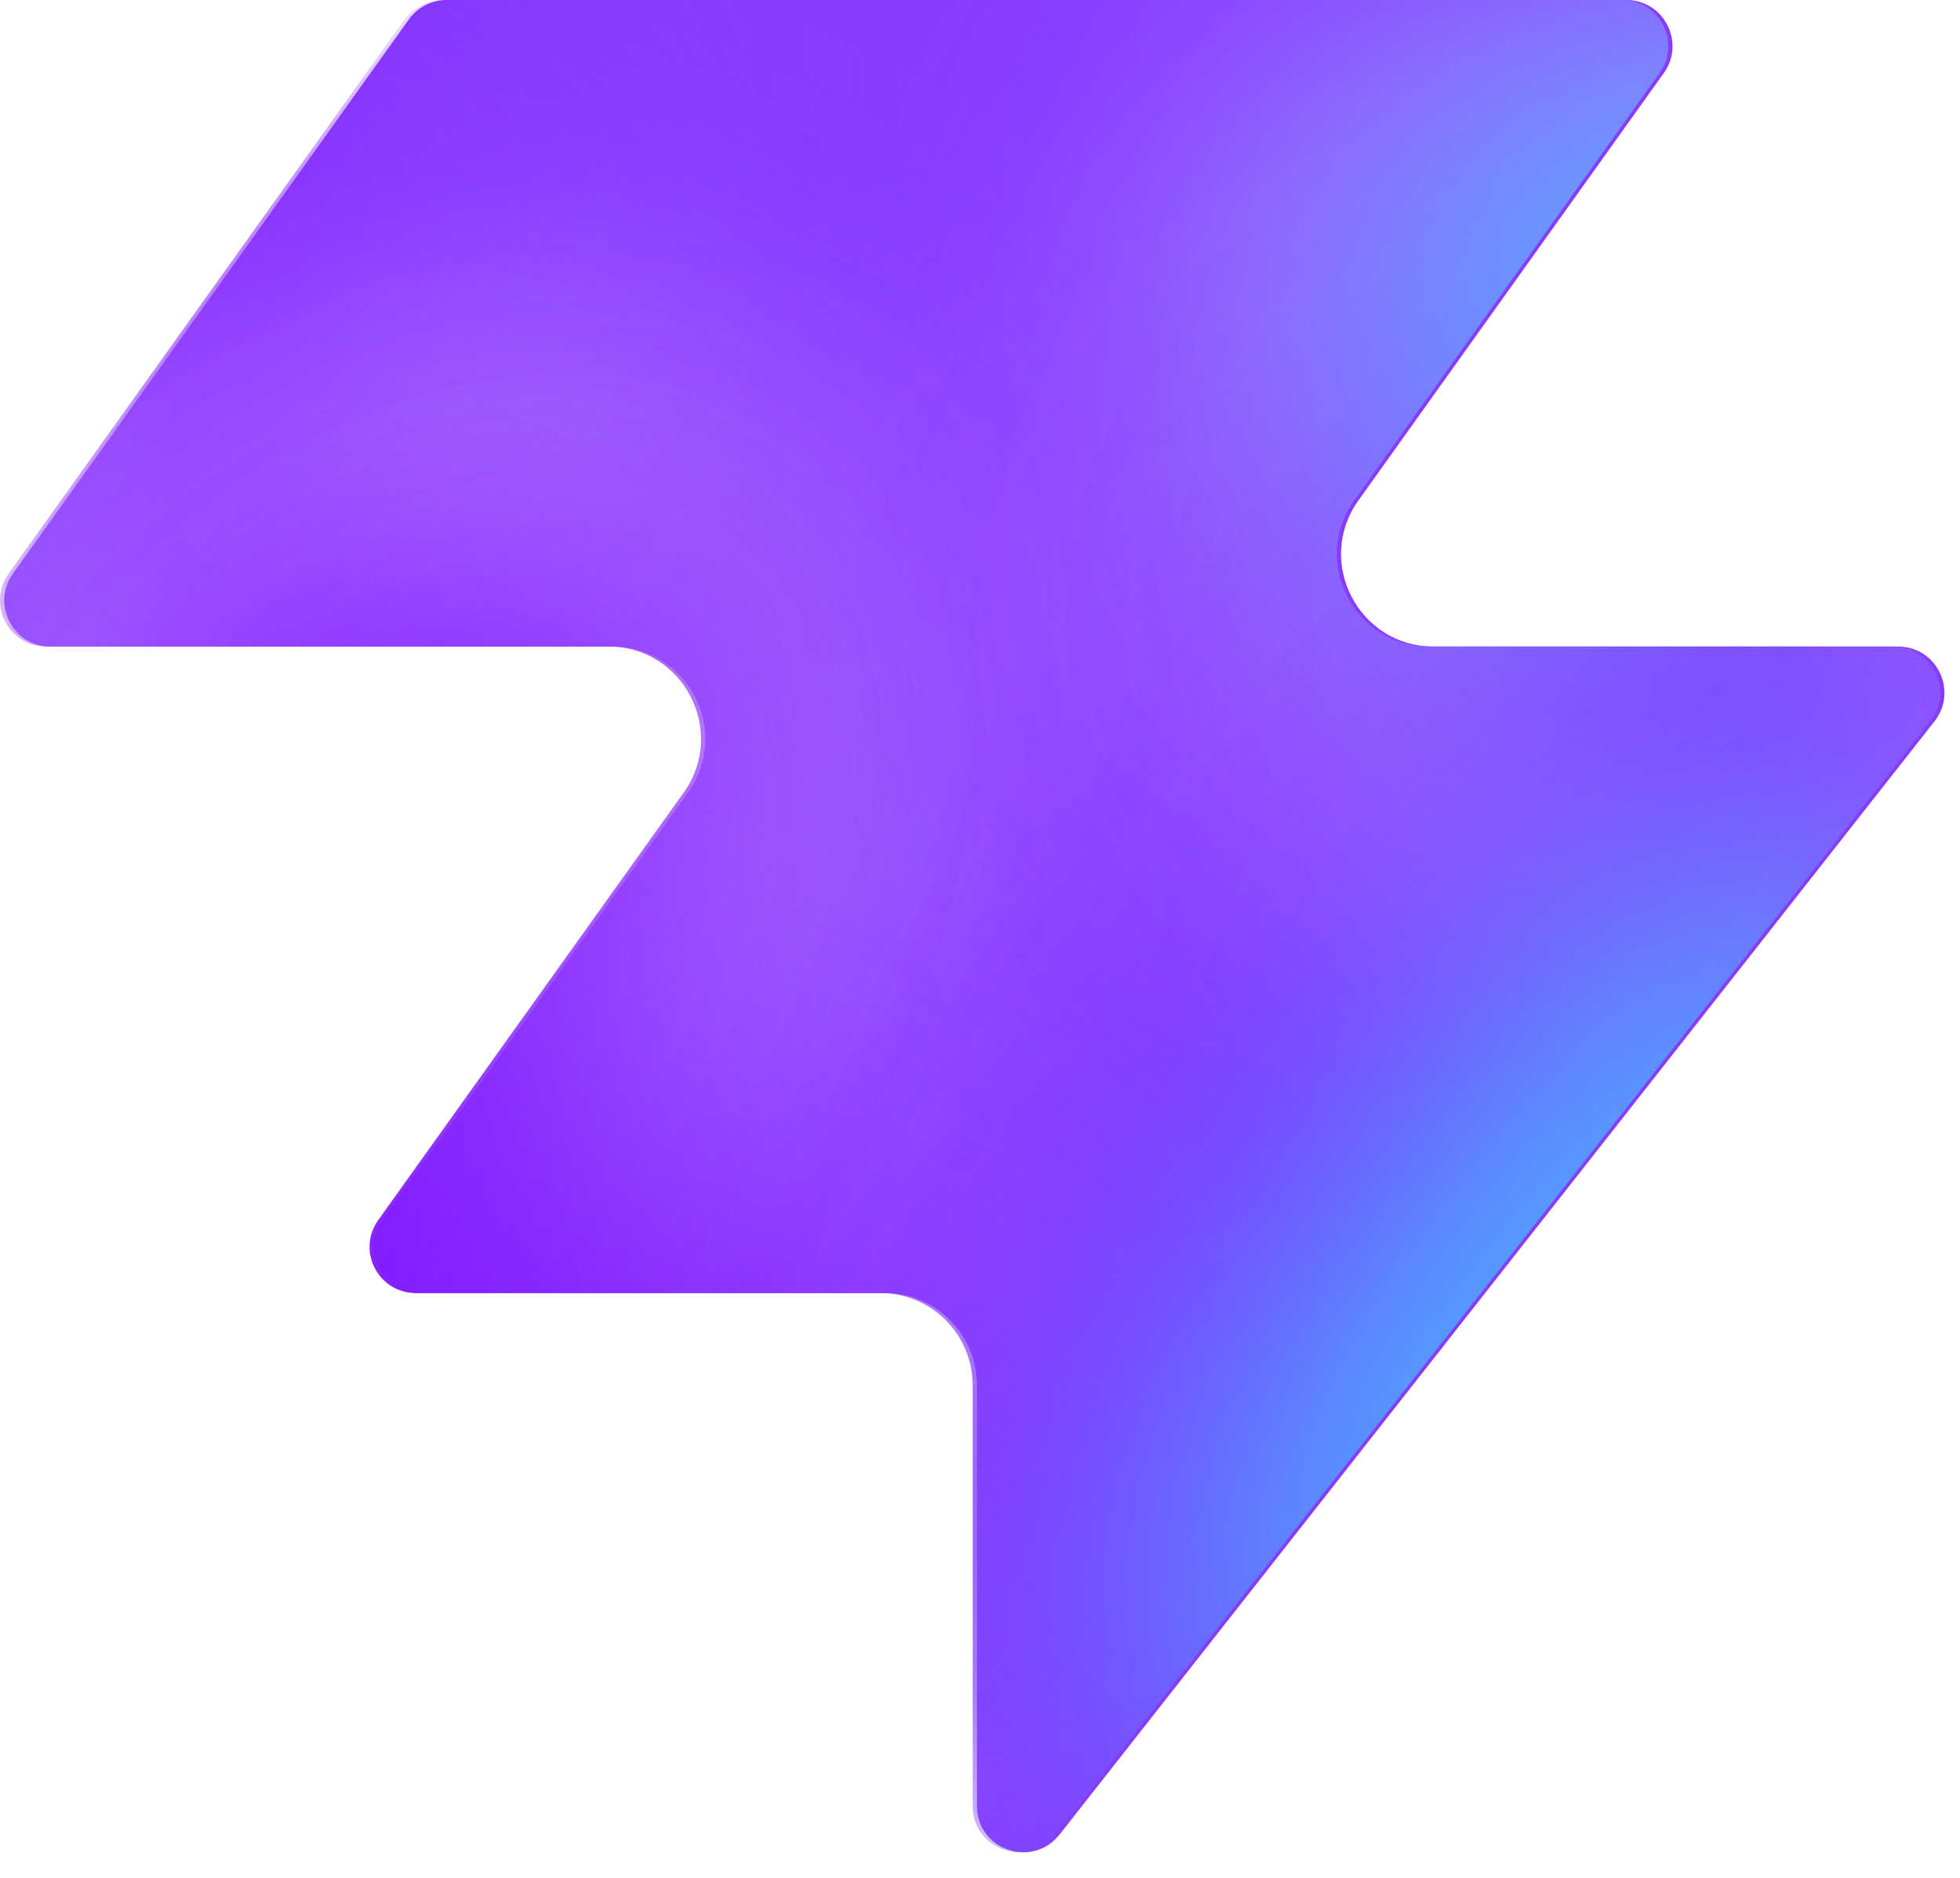
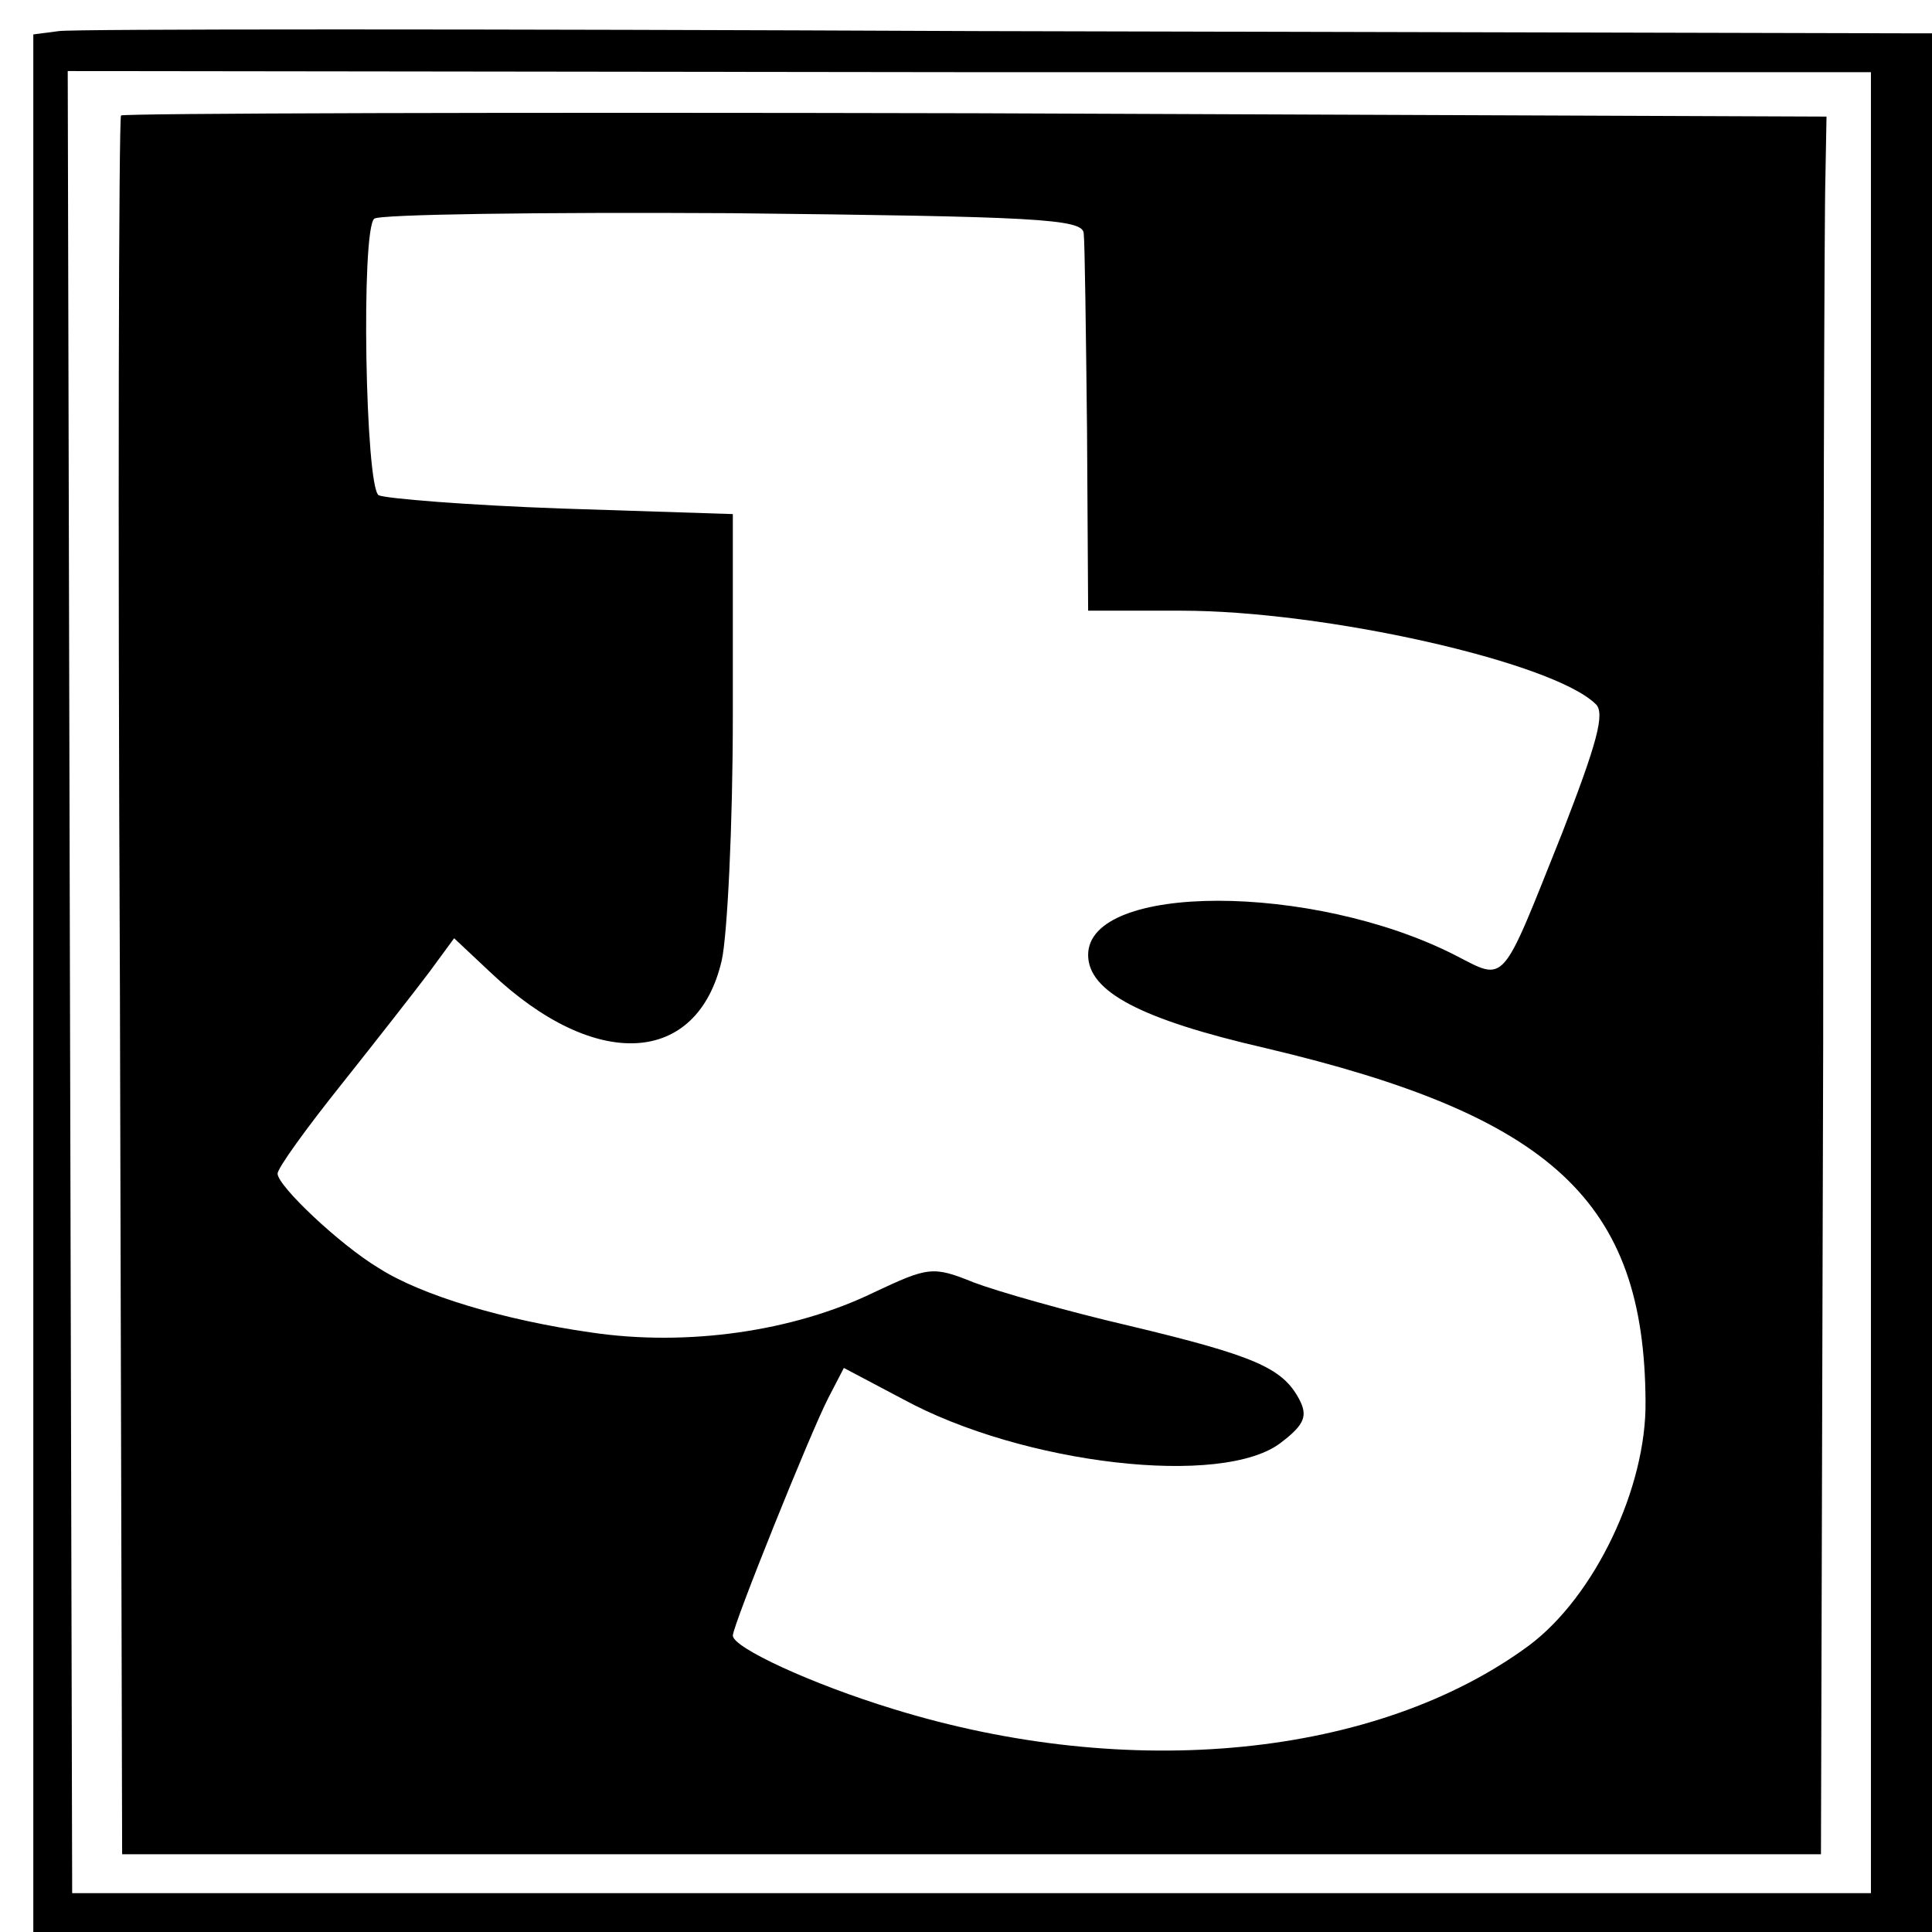
- <svg xmlns="http://www.w3.org/2000/svg" width="48" height="46" fill="none" viewBox="0 0 48 46">
-   <path fill="#863bff" d="M25.946 44.938c-.664.845-2.021.375-2.021-.698V33.937a2.26 2.26 0 0 0-2.262-2.262H10.287c-.92 0-1.456-1.04-.92-1.788l7.48-10.471c1.07-1.497 0-3.578-1.842-3.578H1.237c-.92 0-1.456-1.04-.92-1.788L10.013.474c.214-.297.556-.474.92-.474h28.894c.92 0 1.456 1.04.92 1.788l-7.48 10.471c-1.07 1.498 0 3.579 1.842 3.579h11.377c.943 0 1.473 1.088.89 1.83L25.947 44.94z" style="fill:#863bff;fill:color(display-p3 .525 .23 1);fill-opacity:1" />
-   <mask id="a" width="48" height="46" x="0" y="0" maskUnits="userSpaceOnUse" style="mask-type:alpha">
-     <path fill="#000" d="M25.842 44.938c-.664.844-2.021.375-2.021-.698V33.937a2.26 2.26 0 0 0-2.262-2.262H10.183c-.92 0-1.456-1.04-.92-1.788l7.48-10.471c1.07-1.498 0-3.579-1.842-3.579H1.133c-.92 0-1.456-1.04-.92-1.787L9.91.473c.214-.297.556-.474.92-.474h28.894c.92 0 1.456 1.04.92 1.788l-7.48 10.471c-1.07 1.498 0 3.578 1.842 3.578h11.377c.943 0 1.473 1.088.89 1.832L25.843 44.94z" style="fill:#000;fill-opacity:1" />
-   </mask>
-   <g mask="url(#a)">
-     <g filter="url(#b)">
-       <ellipse cx="5.508" cy="14.704" fill="#ede6ff" rx="5.508" ry="14.704" style="fill:#ede6ff;fill:color(display-p3 .927 .903 1);fill-opacity:1" transform="matrix(.00324 1 1 -.00324 -4.47 31.516)" />
-     </g>
-     <g filter="url(#c)">
-       <ellipse cx="10.399" cy="29.851" fill="#ede6ff" rx="10.399" ry="29.851" style="fill:#ede6ff;fill:color(display-p3 .927 .903 1);fill-opacity:1" transform="matrix(.00324 1 1 -.00324 -39.328 7.883)" />
-     </g>
-     <g filter="url(#d)">
-       <ellipse cx="5.508" cy="30.487" fill="#7e14ff" rx="5.508" ry="30.487" style="fill:#7e14ff;fill:color(display-p3 .492 .077 1);fill-opacity:1" transform="rotate(89.814 -25.913 -14.639)scale(1 -1)" />
-     </g>
-     <g filter="url(#e)">
-       <ellipse cx="5.508" cy="30.599" fill="#7e14ff" rx="5.508" ry="30.599" style="fill:#7e14ff;fill:color(display-p3 .492 .077 1);fill-opacity:1" transform="rotate(89.814 -32.644 -3.334)scale(1 -1)" />
-     </g>
-     <g filter="url(#f)">
-       <ellipse cx="5.508" cy="30.599" fill="#7e14ff" rx="5.508" ry="30.599" style="fill:#7e14ff;fill:color(display-p3 .492 .077 1);fill-opacity:1" transform="matrix(.00324 1 1 -.00324 -34.34 30.47)" />
-     </g>
-     <g filter="url(#g)">
-       <ellipse cx="14.072" cy="22.078" fill="#ede6ff" rx="14.072" ry="22.078" style="fill:#ede6ff;fill:color(display-p3 .927 .903 1);fill-opacity:1" transform="rotate(93.35 24.506 48.493)scale(-1 1)" />
-     </g>
-     <g filter="url(#h)">
-       <ellipse cx="3.47" cy="21.501" fill="#7e14ff" rx="3.47" ry="21.501" style="fill:#7e14ff;fill:color(display-p3 .492 .077 1);fill-opacity:1" transform="rotate(89.009 28.708 47.59)scale(-1 1)" />
-     </g>
-     <g filter="url(#i)">
-       <ellipse cx="3.47" cy="21.501" fill="#7e14ff" rx="3.47" ry="21.501" style="fill:#7e14ff;fill:color(display-p3 .492 .077 1);fill-opacity:1" transform="rotate(89.009 28.708 47.59)scale(-1 1)" />
-     </g>
-     <g filter="url(#j)">
-       <ellipse cx=".387" cy="8.972" fill="#7e14ff" rx="4.407" ry="29.108" style="fill:#7e14ff;fill:color(display-p3 .492 .077 1);fill-opacity:1" transform="rotate(39.51 .387 8.972)" />
-     </g>
-     <g filter="url(#k)">
-       <ellipse cx="47.523" cy="-6.092" fill="#7e14ff" rx="4.407" ry="29.108" style="fill:#7e14ff;fill:color(display-p3 .492 .077 1);fill-opacity:1" transform="rotate(37.892 47.523 -6.092)" />
-     </g>
-     <g filter="url(#l)">
-       <ellipse cx="41.412" cy="6.333" fill="#47bfff" rx="5.971" ry="9.665" style="fill:#47bfff;fill:color(display-p3 .28 .748 1);fill-opacity:1" transform="rotate(37.892 41.412 6.333)" />
-     </g>
-     <g filter="url(#m)">
-       <ellipse cx="-1.879" cy="38.332" fill="#7e14ff" rx="4.407" ry="29.108" style="fill:#7e14ff;fill:color(display-p3 .492 .077 1);fill-opacity:1" transform="rotate(37.892 -1.88 38.332)" />
-     </g>
-     <g filter="url(#n)">
-       <ellipse cx="-1.879" cy="38.332" fill="#7e14ff" rx="4.407" ry="29.108" style="fill:#7e14ff;fill:color(display-p3 .492 .077 1);fill-opacity:1" transform="rotate(37.892 -1.88 38.332)" />
-     </g>
-     <g filter="url(#o)">
-       <ellipse cx="35.651" cy="29.907" fill="#7e14ff" rx="4.407" ry="29.108" style="fill:#7e14ff;fill:color(display-p3 .492 .077 1);fill-opacity:1" transform="rotate(37.892 35.651 29.907)" />
-     </g>
-     <g filter="url(#p)">
-       <ellipse cx="38.418" cy="32.4" fill="#47bfff" rx="5.971" ry="15.297" style="fill:#47bfff;fill:color(display-p3 .28 .748 1);fill-opacity:1" transform="rotate(37.892 38.418 32.4)" />
-     </g>
+ <svg xmlns="http://www.w3.org/2000/svg" version="1.0" width="174pt" height="174pt" viewBox="0 0 174 174" preserveAspectRatio="xMidYMid meet">
+   <g transform="translate(0,174) scale(0.1,-0.1)" fill="#000000" stroke="none">
+     <path d="M53 1712 l-23 -3 0 -855 0 -854 855 0 855 0 0 855 0 855 -27 0 c-16 0 -390 1 -833 2 -443 2 -815 2 -827 0z m1632 -857 l0 -820 -810 0 -810 0 -2 820 -2 821 812 -1 812 0 0 -820z" />
+     <path d="M109 1636 c-2 -2 -3 -356 -1 -785 l2 -781 765 0 765 0 2 728 c0 400 1 752 2 782 l1 55 -766 3 c-421 1 -767 0 -770 -2z m867 -106 c1 -8 2 -88 3 -177 l1 -163 84 0 c129 0 334 -46 373 -84 9 -8 1 -36 -30 -116 -56 -140 -50 -134 -97 -110 -128 65 -330 65 -330 0 0 -33 47 -58 160 -84 258 -61 341 -138 342 -318 1 -78 -46 -176 -105 -220 -137 -101 -360 -123 -573 -57 -72 22 -144 55 -144 66 0 9 70 183 86 214 l14 27 53 -28 c108 -59 289 -80 341 -39 21 16 24 24 16 39 -15 28 -40 39 -153 66 -56 13 -119 31 -140 39 -37 15 -41 14 -90 -9 -72 -35 -168 -49 -255 -36 -77 11 -152 33 -191 58 -35 21 -91 74 -91 85 0 5 26 41 58 81 31 39 67 85 79 101 l22 30 33 -31 c94 -89 186 -84 208 11 5 22 10 121 10 221 l0 181 -154 5 c-85 3 -159 9 -165 12 -12 8 -16 238 -4 249 4 4 149 6 322 5 272 -3 316 -5 317 -18z" />
  </g>
-   <defs>
-     <filter id="b" width="60.045" height="41.654" x="-19.77" y="16.149" color-interpolation-filters="sRGB" filterUnits="userSpaceOnUse">
-       <feFlood flood-opacity="0" result="BackgroundImageFix" />
-       <feBlend in="SourceGraphic" in2="BackgroundImageFix" result="shape" />
-       <feGaussianBlur result="effect1_foregroundBlur_2002_17158" stdDeviation="7.659" />
-     </filter>
-     <filter id="c" width="90.34" height="51.437" x="-54.613" y="-7.533" color-interpolation-filters="sRGB" filterUnits="userSpaceOnUse">
-       <feFlood flood-opacity="0" result="BackgroundImageFix" />
-       <feBlend in="SourceGraphic" in2="BackgroundImageFix" result="shape" />
-       <feGaussianBlur result="effect1_foregroundBlur_2002_17158" stdDeviation="7.659" />
-     </filter>
-     <filter id="d" width="79.355" height="29.4" x="-49.64" y="2.03" color-interpolation-filters="sRGB" filterUnits="userSpaceOnUse">
-       <feFlood flood-opacity="0" result="BackgroundImageFix" />
-       <feBlend in="SourceGraphic" in2="BackgroundImageFix" result="shape" />
-       <feGaussianBlur result="effect1_foregroundBlur_2002_17158" stdDeviation="4.596" />
-     </filter>
-     <filter id="e" width="79.579" height="29.4" x="-45.045" y="20.029" color-interpolation-filters="sRGB" filterUnits="userSpaceOnUse">
-       <feFlood flood-opacity="0" result="BackgroundImageFix" />
-       <feBlend in="SourceGraphic" in2="BackgroundImageFix" result="shape" />
-       <feGaussianBlur result="effect1_foregroundBlur_2002_17158" stdDeviation="4.596" />
-     </filter>
-     <filter id="f" width="79.579" height="29.4" x="-43.513" y="21.178" color-interpolation-filters="sRGB" filterUnits="userSpaceOnUse">
-       <feFlood flood-opacity="0" result="BackgroundImageFix" />
-       <feBlend in="SourceGraphic" in2="BackgroundImageFix" result="shape" />
-       <feGaussianBlur result="effect1_foregroundBlur_2002_17158" stdDeviation="4.596" />
-     </filter>
-     <filter id="g" width="74.749" height="58.852" x="15.756" y="-17.901" color-interpolation-filters="sRGB" filterUnits="userSpaceOnUse">
-       <feFlood flood-opacity="0" result="BackgroundImageFix" />
-       <feBlend in="SourceGraphic" in2="BackgroundImageFix" result="shape" />
-       <feGaussianBlur result="effect1_foregroundBlur_2002_17158" stdDeviation="7.659" />
-     </filter>
-     <filter id="h" width="61.377" height="25.362" x="23.548" y="2.284" color-interpolation-filters="sRGB" filterUnits="userSpaceOnUse">
-       <feFlood flood-opacity="0" result="BackgroundImageFix" />
-       <feBlend in="SourceGraphic" in2="BackgroundImageFix" result="shape" />
-       <feGaussianBlur result="effect1_foregroundBlur_2002_17158" stdDeviation="4.596" />
-     </filter>
-     <filter id="i" width="61.377" height="25.362" x="23.548" y="2.284" color-interpolation-filters="sRGB" filterUnits="userSpaceOnUse">
-       <feFlood flood-opacity="0" result="BackgroundImageFix" />
-       <feBlend in="SourceGraphic" in2="BackgroundImageFix" result="shape" />
-       <feGaussianBlur result="effect1_foregroundBlur_2002_17158" stdDeviation="4.596" />
-     </filter>
-     <filter id="j" width="56.045" height="63.649" x="-27.636" y="-22.853" color-interpolation-filters="sRGB" filterUnits="userSpaceOnUse">
-       <feFlood flood-opacity="0" result="BackgroundImageFix" />
-       <feBlend in="SourceGraphic" in2="BackgroundImageFix" result="shape" />
-       <feGaussianBlur result="effect1_foregroundBlur_2002_17158" stdDeviation="4.596" />
-     </filter>
-     <filter id="k" width="54.814" height="64.646" x="20.116" y="-38.415" color-interpolation-filters="sRGB" filterUnits="userSpaceOnUse">
-       <feFlood flood-opacity="0" result="BackgroundImageFix" />
-       <feBlend in="SourceGraphic" in2="BackgroundImageFix" result="shape" />
-       <feGaussianBlur result="effect1_foregroundBlur_2002_17158" stdDeviation="4.596" />
-     </filter>
-     <filter id="l" width="33.541" height="35.313" x="24.641" y="-11.323" color-interpolation-filters="sRGB" filterUnits="userSpaceOnUse">
-       <feFlood flood-opacity="0" result="BackgroundImageFix" />
-       <feBlend in="SourceGraphic" in2="BackgroundImageFix" result="shape" />
-       <feGaussianBlur result="effect1_foregroundBlur_2002_17158" stdDeviation="4.596" />
-     </filter>
-     <filter id="m" width="54.814" height="64.646" x="-29.286" y="6.009" color-interpolation-filters="sRGB" filterUnits="userSpaceOnUse">
-       <feFlood flood-opacity="0" result="BackgroundImageFix" />
-       <feBlend in="SourceGraphic" in2="BackgroundImageFix" result="shape" />
-       <feGaussianBlur result="effect1_foregroundBlur_2002_17158" stdDeviation="4.596" />
-     </filter>
-     <filter id="n" width="54.814" height="64.646" x="-29.286" y="6.009" color-interpolation-filters="sRGB" filterUnits="userSpaceOnUse">
-       <feFlood flood-opacity="0" result="BackgroundImageFix" />
-       <feBlend in="SourceGraphic" in2="BackgroundImageFix" result="shape" />
-       <feGaussianBlur result="effect1_foregroundBlur_2002_17158" stdDeviation="4.596" />
-     </filter>
-     <filter id="o" width="54.814" height="64.646" x="8.244" y="-2.416" color-interpolation-filters="sRGB" filterUnits="userSpaceOnUse">
-       <feFlood flood-opacity="0" result="BackgroundImageFix" />
-       <feBlend in="SourceGraphic" in2="BackgroundImageFix" result="shape" />
-       <feGaussianBlur result="effect1_foregroundBlur_2002_17158" stdDeviation="4.596" />
-     </filter>
-     <filter id="p" width="39.409" height="43.623" x="18.713" y="10.588" color-interpolation-filters="sRGB" filterUnits="userSpaceOnUse">
-       <feFlood flood-opacity="0" result="BackgroundImageFix" />
-       <feBlend in="SourceGraphic" in2="BackgroundImageFix" result="shape" />
-       <feGaussianBlur result="effect1_foregroundBlur_2002_17158" stdDeviation="4.596" />
-     </filter>
-   </defs>
</svg>
